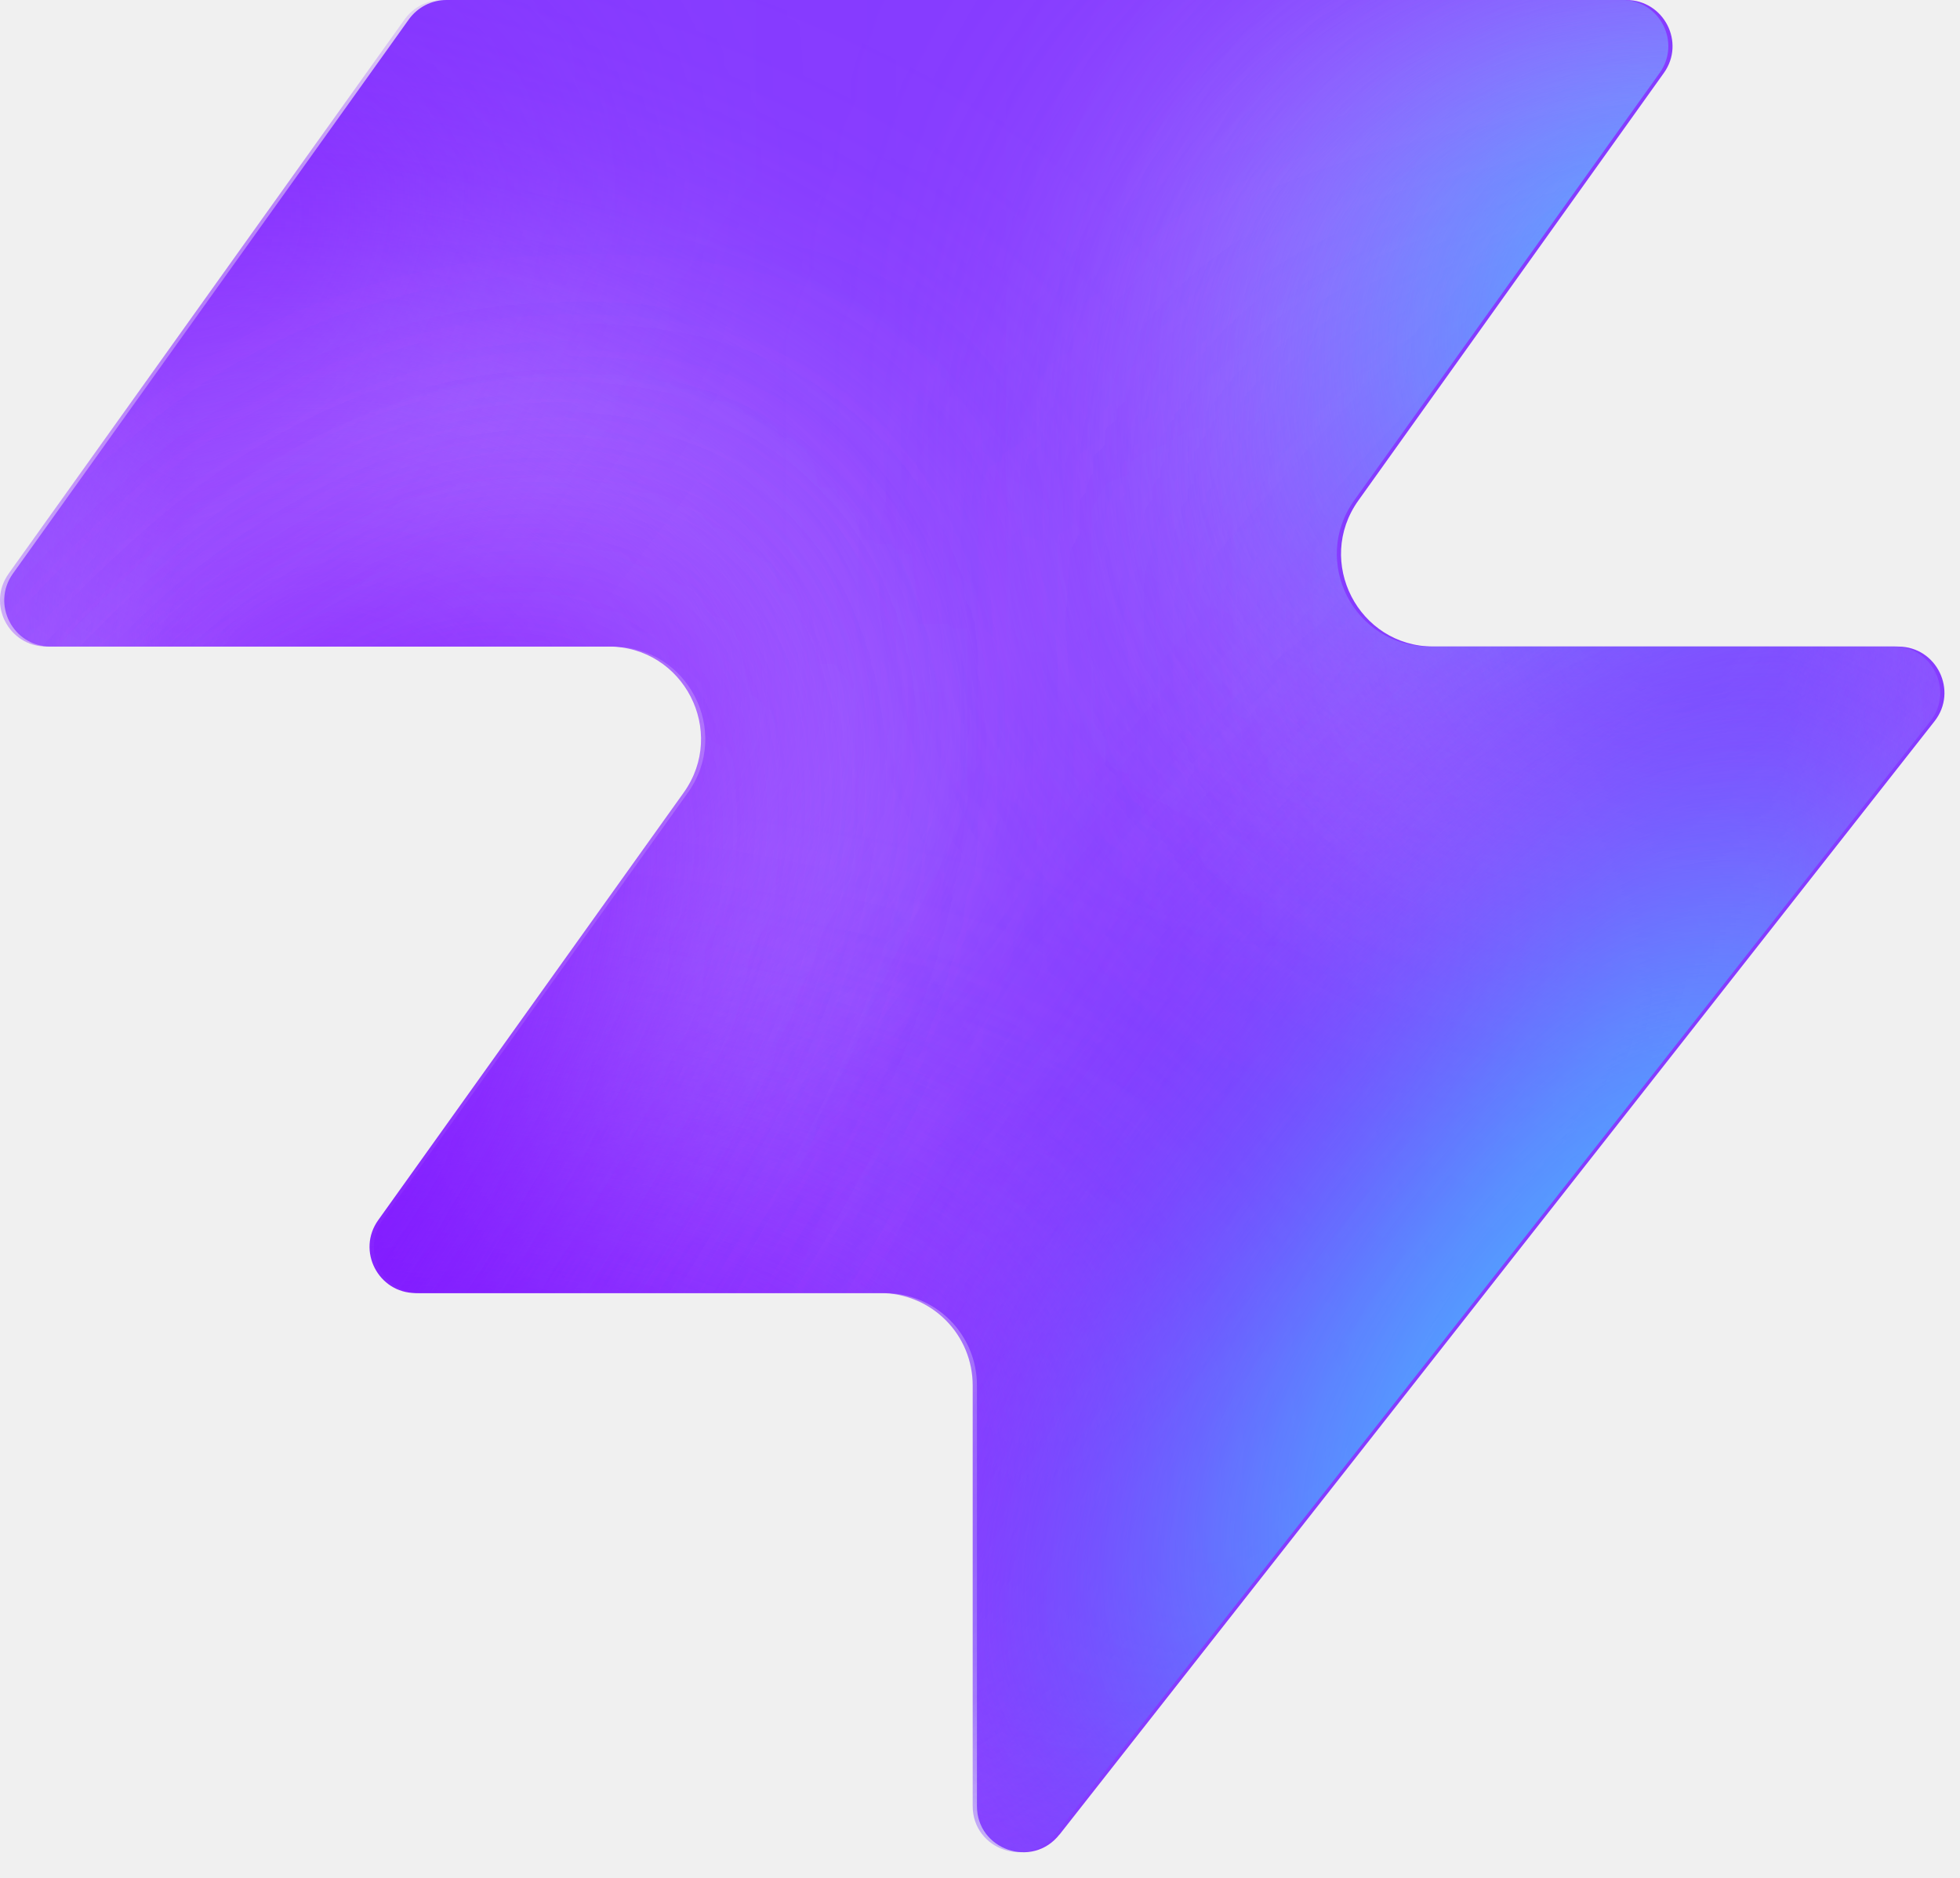
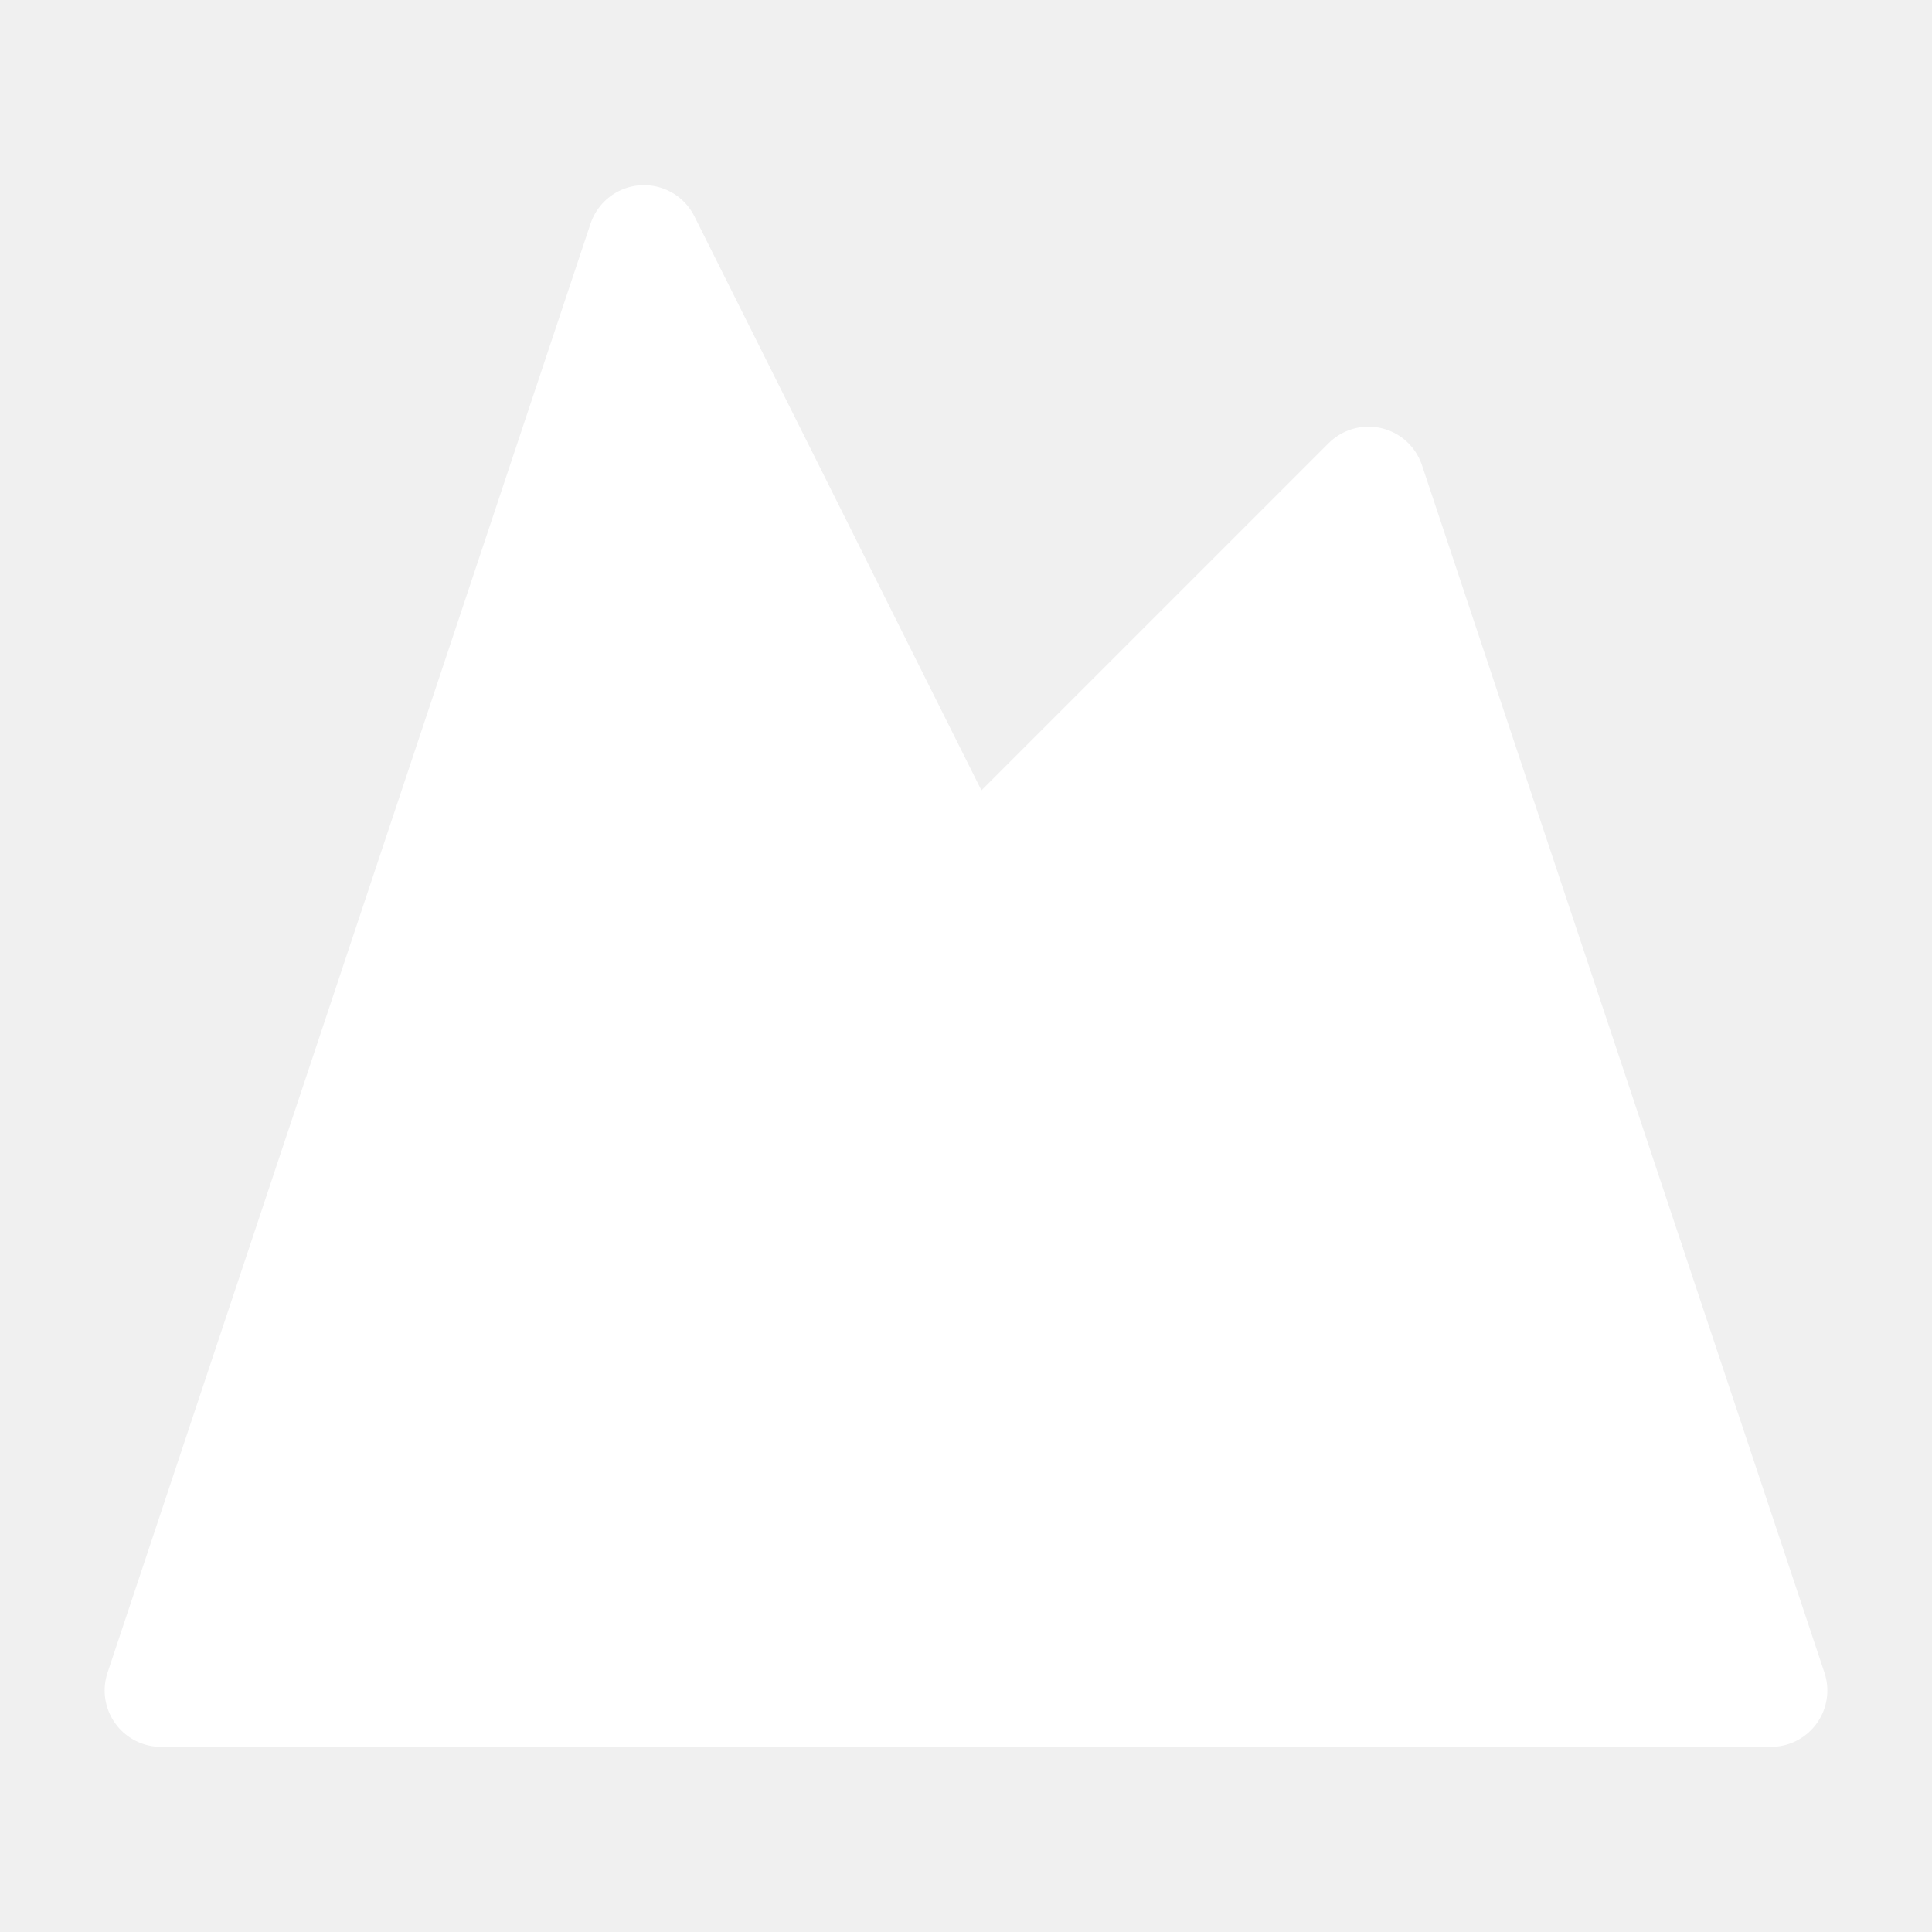
- <svg xmlns="http://www.w3.org/2000/svg" width="48" height="46" fill="none" viewBox="0 0 48 46">
-   <path fill="#863bff" d="M25.946 44.938c-.664.845-2.021.375-2.021-.698V33.937a2.26 2.26 0 0 0-2.262-2.262H10.287c-.92 0-1.456-1.04-.92-1.788l7.48-10.471c1.07-1.497 0-3.578-1.842-3.578H1.237c-.92 0-1.456-1.04-.92-1.788L10.013.474c.214-.297.556-.474.92-.474h28.894c.92 0 1.456 1.04.92 1.788l-7.48 10.471c-1.07 1.498 0 3.579 1.842 3.579h11.377c.943 0 1.473 1.088.89 1.83L25.947 44.94z" style="fill:#863bff;fill:color(display-p3 .525 .23 1);fill-opacity:1" />
-   <mask id="a" width="48" height="46" x="0" y="0" maskUnits="userSpaceOnUse" style="mask-type:alpha">
-     <path fill="#000" d="M25.842 44.938c-.664.844-2.021.375-2.021-.698V33.937a2.26 2.26 0 0 0-2.262-2.262H10.183c-.92 0-1.456-1.04-.92-1.788l7.48-10.471c1.07-1.498 0-3.579-1.842-3.579H1.133c-.92 0-1.456-1.04-.92-1.787L9.91.473c.214-.297.556-.474.92-.474h28.894c.92 0 1.456 1.04.92 1.788l-7.48 10.471c-1.07 1.498 0 3.578 1.842 3.578h11.377c.943 0 1.473 1.088.89 1.832L25.843 44.94z" style="fill:#000;fill-opacity:1" />
-   </mask>
-   <g mask="url(#a)">
-     <g filter="url(#b)">
-       <ellipse cx="5.508" cy="14.704" fill="#ede6ff" rx="5.508" ry="14.704" style="fill:#ede6ff;fill:color(display-p3 .927 .903 1);fill-opacity:1" transform="matrix(.00324 1 1 -.00324 -4.47 31.516)" />
-     </g>
-     <g filter="url(#c)">
-       <ellipse cx="10.399" cy="29.851" fill="#ede6ff" rx="10.399" ry="29.851" style="fill:#ede6ff;fill:color(display-p3 .927 .903 1);fill-opacity:1" transform="matrix(.00324 1 1 -.00324 -39.328 7.883)" />
-     </g>
-     <g filter="url(#d)">
-       <ellipse cx="5.508" cy="30.487" fill="#7e14ff" rx="5.508" ry="30.487" style="fill:#7e14ff;fill:color(display-p3 .492 .077 1);fill-opacity:1" transform="rotate(89.814 -25.913 -14.639)scale(1 -1)" />
-     </g>
-     <g filter="url(#e)">
-       <ellipse cx="5.508" cy="30.599" fill="#7e14ff" rx="5.508" ry="30.599" style="fill:#7e14ff;fill:color(display-p3 .492 .077 1);fill-opacity:1" transform="rotate(89.814 -32.644 -3.334)scale(1 -1)" />
-     </g>
-     <g filter="url(#f)">
-       <ellipse cx="5.508" cy="30.599" fill="#7e14ff" rx="5.508" ry="30.599" style="fill:#7e14ff;fill:color(display-p3 .492 .077 1);fill-opacity:1" transform="matrix(.00324 1 1 -.00324 -34.34 30.47)" />
-     </g>
-     <g filter="url(#g)">
-       <ellipse cx="14.072" cy="22.078" fill="#ede6ff" rx="14.072" ry="22.078" style="fill:#ede6ff;fill:color(display-p3 .927 .903 1);fill-opacity:1" transform="rotate(93.35 24.506 48.493)scale(-1 1)" />
-     </g>
-     <g filter="url(#h)">
-       <ellipse cx="3.47" cy="21.501" fill="#7e14ff" rx="3.47" ry="21.501" style="fill:#7e14ff;fill:color(display-p3 .492 .077 1);fill-opacity:1" transform="rotate(89.009 28.708 47.59)scale(-1 1)" />
-     </g>
-     <g filter="url(#i)">
-       <ellipse cx="3.47" cy="21.501" fill="#7e14ff" rx="3.47" ry="21.501" style="fill:#7e14ff;fill:color(display-p3 .492 .077 1);fill-opacity:1" transform="rotate(89.009 28.708 47.59)scale(-1 1)" />
-     </g>
-     <g filter="url(#j)">
-       <ellipse cx=".387" cy="8.972" fill="#7e14ff" rx="4.407" ry="29.108" style="fill:#7e14ff;fill:color(display-p3 .492 .077 1);fill-opacity:1" transform="rotate(39.51 .387 8.972)" />
-     </g>
-     <g filter="url(#k)">
-       <ellipse cx="47.523" cy="-6.092" fill="#7e14ff" rx="4.407" ry="29.108" style="fill:#7e14ff;fill:color(display-p3 .492 .077 1);fill-opacity:1" transform="rotate(37.892 47.523 -6.092)" />
-     </g>
-     <g filter="url(#l)">
-       <ellipse cx="41.412" cy="6.333" fill="#47bfff" rx="5.971" ry="9.665" style="fill:#47bfff;fill:color(display-p3 .28 .748 1);fill-opacity:1" transform="rotate(37.892 41.412 6.333)" />
-     </g>
-     <g filter="url(#m)">
-       <ellipse cx="-1.879" cy="38.332" fill="#7e14ff" rx="4.407" ry="29.108" style="fill:#7e14ff;fill:color(display-p3 .492 .077 1);fill-opacity:1" transform="rotate(37.892 -1.88 38.332)" />
-     </g>
-     <g filter="url(#n)">
-       <ellipse cx="-1.879" cy="38.332" fill="#7e14ff" rx="4.407" ry="29.108" style="fill:#7e14ff;fill:color(display-p3 .492 .077 1);fill-opacity:1" transform="rotate(37.892 -1.88 38.332)" />
-     </g>
-     <g filter="url(#o)">
-       <ellipse cx="35.651" cy="29.907" fill="#7e14ff" rx="4.407" ry="29.108" style="fill:#7e14ff;fill:color(display-p3 .492 .077 1);fill-opacity:1" transform="rotate(37.892 35.651 29.907)" />
-     </g>
-     <g filter="url(#p)">
-       <ellipse cx="38.418" cy="32.4" fill="#47bfff" rx="5.971" ry="15.297" style="fill:#47bfff;fill:color(display-p3 .28 .748 1);fill-opacity:1" transform="rotate(37.892 38.418 32.4)" />
-     </g>
-   </g>
-   <defs>
-     <filter id="b" width="60.045" height="41.654" x="-19.77" y="16.149" color-interpolation-filters="sRGB" filterUnits="userSpaceOnUse">
-       <feFlood flood-opacity="0" result="BackgroundImageFix" />
-       <feBlend in="SourceGraphic" in2="BackgroundImageFix" result="shape" />
-       <feGaussianBlur result="effect1_foregroundBlur_2002_17158" stdDeviation="7.659" />
-     </filter>
-     <filter id="c" width="90.34" height="51.437" x="-54.613" y="-7.533" color-interpolation-filters="sRGB" filterUnits="userSpaceOnUse">
-       <feFlood flood-opacity="0" result="BackgroundImageFix" />
-       <feBlend in="SourceGraphic" in2="BackgroundImageFix" result="shape" />
-       <feGaussianBlur result="effect1_foregroundBlur_2002_17158" stdDeviation="7.659" />
-     </filter>
-     <filter id="d" width="79.355" height="29.4" x="-49.64" y="2.03" color-interpolation-filters="sRGB" filterUnits="userSpaceOnUse">
-       <feFlood flood-opacity="0" result="BackgroundImageFix" />
-       <feBlend in="SourceGraphic" in2="BackgroundImageFix" result="shape" />
-       <feGaussianBlur result="effect1_foregroundBlur_2002_17158" stdDeviation="4.596" />
-     </filter>
-     <filter id="e" width="79.579" height="29.4" x="-45.045" y="20.029" color-interpolation-filters="sRGB" filterUnits="userSpaceOnUse">
-       <feFlood flood-opacity="0" result="BackgroundImageFix" />
-       <feBlend in="SourceGraphic" in2="BackgroundImageFix" result="shape" />
-       <feGaussianBlur result="effect1_foregroundBlur_2002_17158" stdDeviation="4.596" />
-     </filter>
-     <filter id="f" width="79.579" height="29.4" x="-43.513" y="21.178" color-interpolation-filters="sRGB" filterUnits="userSpaceOnUse">
-       <feFlood flood-opacity="0" result="BackgroundImageFix" />
-       <feBlend in="SourceGraphic" in2="BackgroundImageFix" result="shape" />
-       <feGaussianBlur result="effect1_foregroundBlur_2002_17158" stdDeviation="4.596" />
-     </filter>
-     <filter id="g" width="74.749" height="58.852" x="15.756" y="-17.901" color-interpolation-filters="sRGB" filterUnits="userSpaceOnUse">
-       <feFlood flood-opacity="0" result="BackgroundImageFix" />
-       <feBlend in="SourceGraphic" in2="BackgroundImageFix" result="shape" />
-       <feGaussianBlur result="effect1_foregroundBlur_2002_17158" stdDeviation="7.659" />
-     </filter>
-     <filter id="h" width="61.377" height="25.362" x="23.548" y="2.284" color-interpolation-filters="sRGB" filterUnits="userSpaceOnUse">
-       <feFlood flood-opacity="0" result="BackgroundImageFix" />
-       <feBlend in="SourceGraphic" in2="BackgroundImageFix" result="shape" />
-       <feGaussianBlur result="effect1_foregroundBlur_2002_17158" stdDeviation="4.596" />
-     </filter>
-     <filter id="i" width="61.377" height="25.362" x="23.548" y="2.284" color-interpolation-filters="sRGB" filterUnits="userSpaceOnUse">
-       <feFlood flood-opacity="0" result="BackgroundImageFix" />
-       <feBlend in="SourceGraphic" in2="BackgroundImageFix" result="shape" />
-       <feGaussianBlur result="effect1_foregroundBlur_2002_17158" stdDeviation="4.596" />
-     </filter>
-     <filter id="j" width="56.045" height="63.649" x="-27.636" y="-22.853" color-interpolation-filters="sRGB" filterUnits="userSpaceOnUse">
-       <feFlood flood-opacity="0" result="BackgroundImageFix" />
-       <feBlend in="SourceGraphic" in2="BackgroundImageFix" result="shape" />
-       <feGaussianBlur result="effect1_foregroundBlur_2002_17158" stdDeviation="4.596" />
-     </filter>
-     <filter id="k" width="54.814" height="64.646" x="20.116" y="-38.415" color-interpolation-filters="sRGB" filterUnits="userSpaceOnUse">
-       <feFlood flood-opacity="0" result="BackgroundImageFix" />
-       <feBlend in="SourceGraphic" in2="BackgroundImageFix" result="shape" />
-       <feGaussianBlur result="effect1_foregroundBlur_2002_17158" stdDeviation="4.596" />
-     </filter>
-     <filter id="l" width="33.541" height="35.313" x="24.641" y="-11.323" color-interpolation-filters="sRGB" filterUnits="userSpaceOnUse">
-       <feFlood flood-opacity="0" result="BackgroundImageFix" />
-       <feBlend in="SourceGraphic" in2="BackgroundImageFix" result="shape" />
-       <feGaussianBlur result="effect1_foregroundBlur_2002_17158" stdDeviation="4.596" />
-     </filter>
-     <filter id="m" width="54.814" height="64.646" x="-29.286" y="6.009" color-interpolation-filters="sRGB" filterUnits="userSpaceOnUse">
-       <feFlood flood-opacity="0" result="BackgroundImageFix" />
-       <feBlend in="SourceGraphic" in2="BackgroundImageFix" result="shape" />
-       <feGaussianBlur result="effect1_foregroundBlur_2002_17158" stdDeviation="4.596" />
-     </filter>
-     <filter id="n" width="54.814" height="64.646" x="-29.286" y="6.009" color-interpolation-filters="sRGB" filterUnits="userSpaceOnUse">
-       <feFlood flood-opacity="0" result="BackgroundImageFix" />
-       <feBlend in="SourceGraphic" in2="BackgroundImageFix" result="shape" />
-       <feGaussianBlur result="effect1_foregroundBlur_2002_17158" stdDeviation="4.596" />
-     </filter>
-     <filter id="o" width="54.814" height="64.646" x="8.244" y="-2.416" color-interpolation-filters="sRGB" filterUnits="userSpaceOnUse">
-       <feFlood flood-opacity="0" result="BackgroundImageFix" />
-       <feBlend in="SourceGraphic" in2="BackgroundImageFix" result="shape" />
-       <feGaussianBlur result="effect1_foregroundBlur_2002_17158" stdDeviation="4.596" />
-     </filter>
-     <filter id="p" width="39.409" height="43.623" x="18.713" y="10.588" color-interpolation-filters="sRGB" filterUnits="userSpaceOnUse">
-       <feFlood flood-opacity="0" result="BackgroundImageFix" />
-       <feBlend in="SourceGraphic" in2="BackgroundImageFix" result="shape" />
-       <feGaussianBlur result="effect1_foregroundBlur_2002_17158" stdDeviation="4.596" />
-     </filter>
-   </defs>
+ <svg xmlns="http://www.w3.org/2000/svg" width="48" height="48" viewBox="0 0 24 24" fill="none">
+   <path fill="#fff" stroke="#fff" stroke-linecap="round" stroke-linejoin="round" stroke-width="1.4" d="m8 3 4 8 5-5 5 15H2z" />
+   <path fill="#fff" stroke="#fff" stroke-linecap="round" stroke-linejoin="round" stroke-width="1.4" d="M4.14 15.08q3.93-2.355 7.86.42c2.74 1.94 5.49 2 8.23.19" />
</svg>
